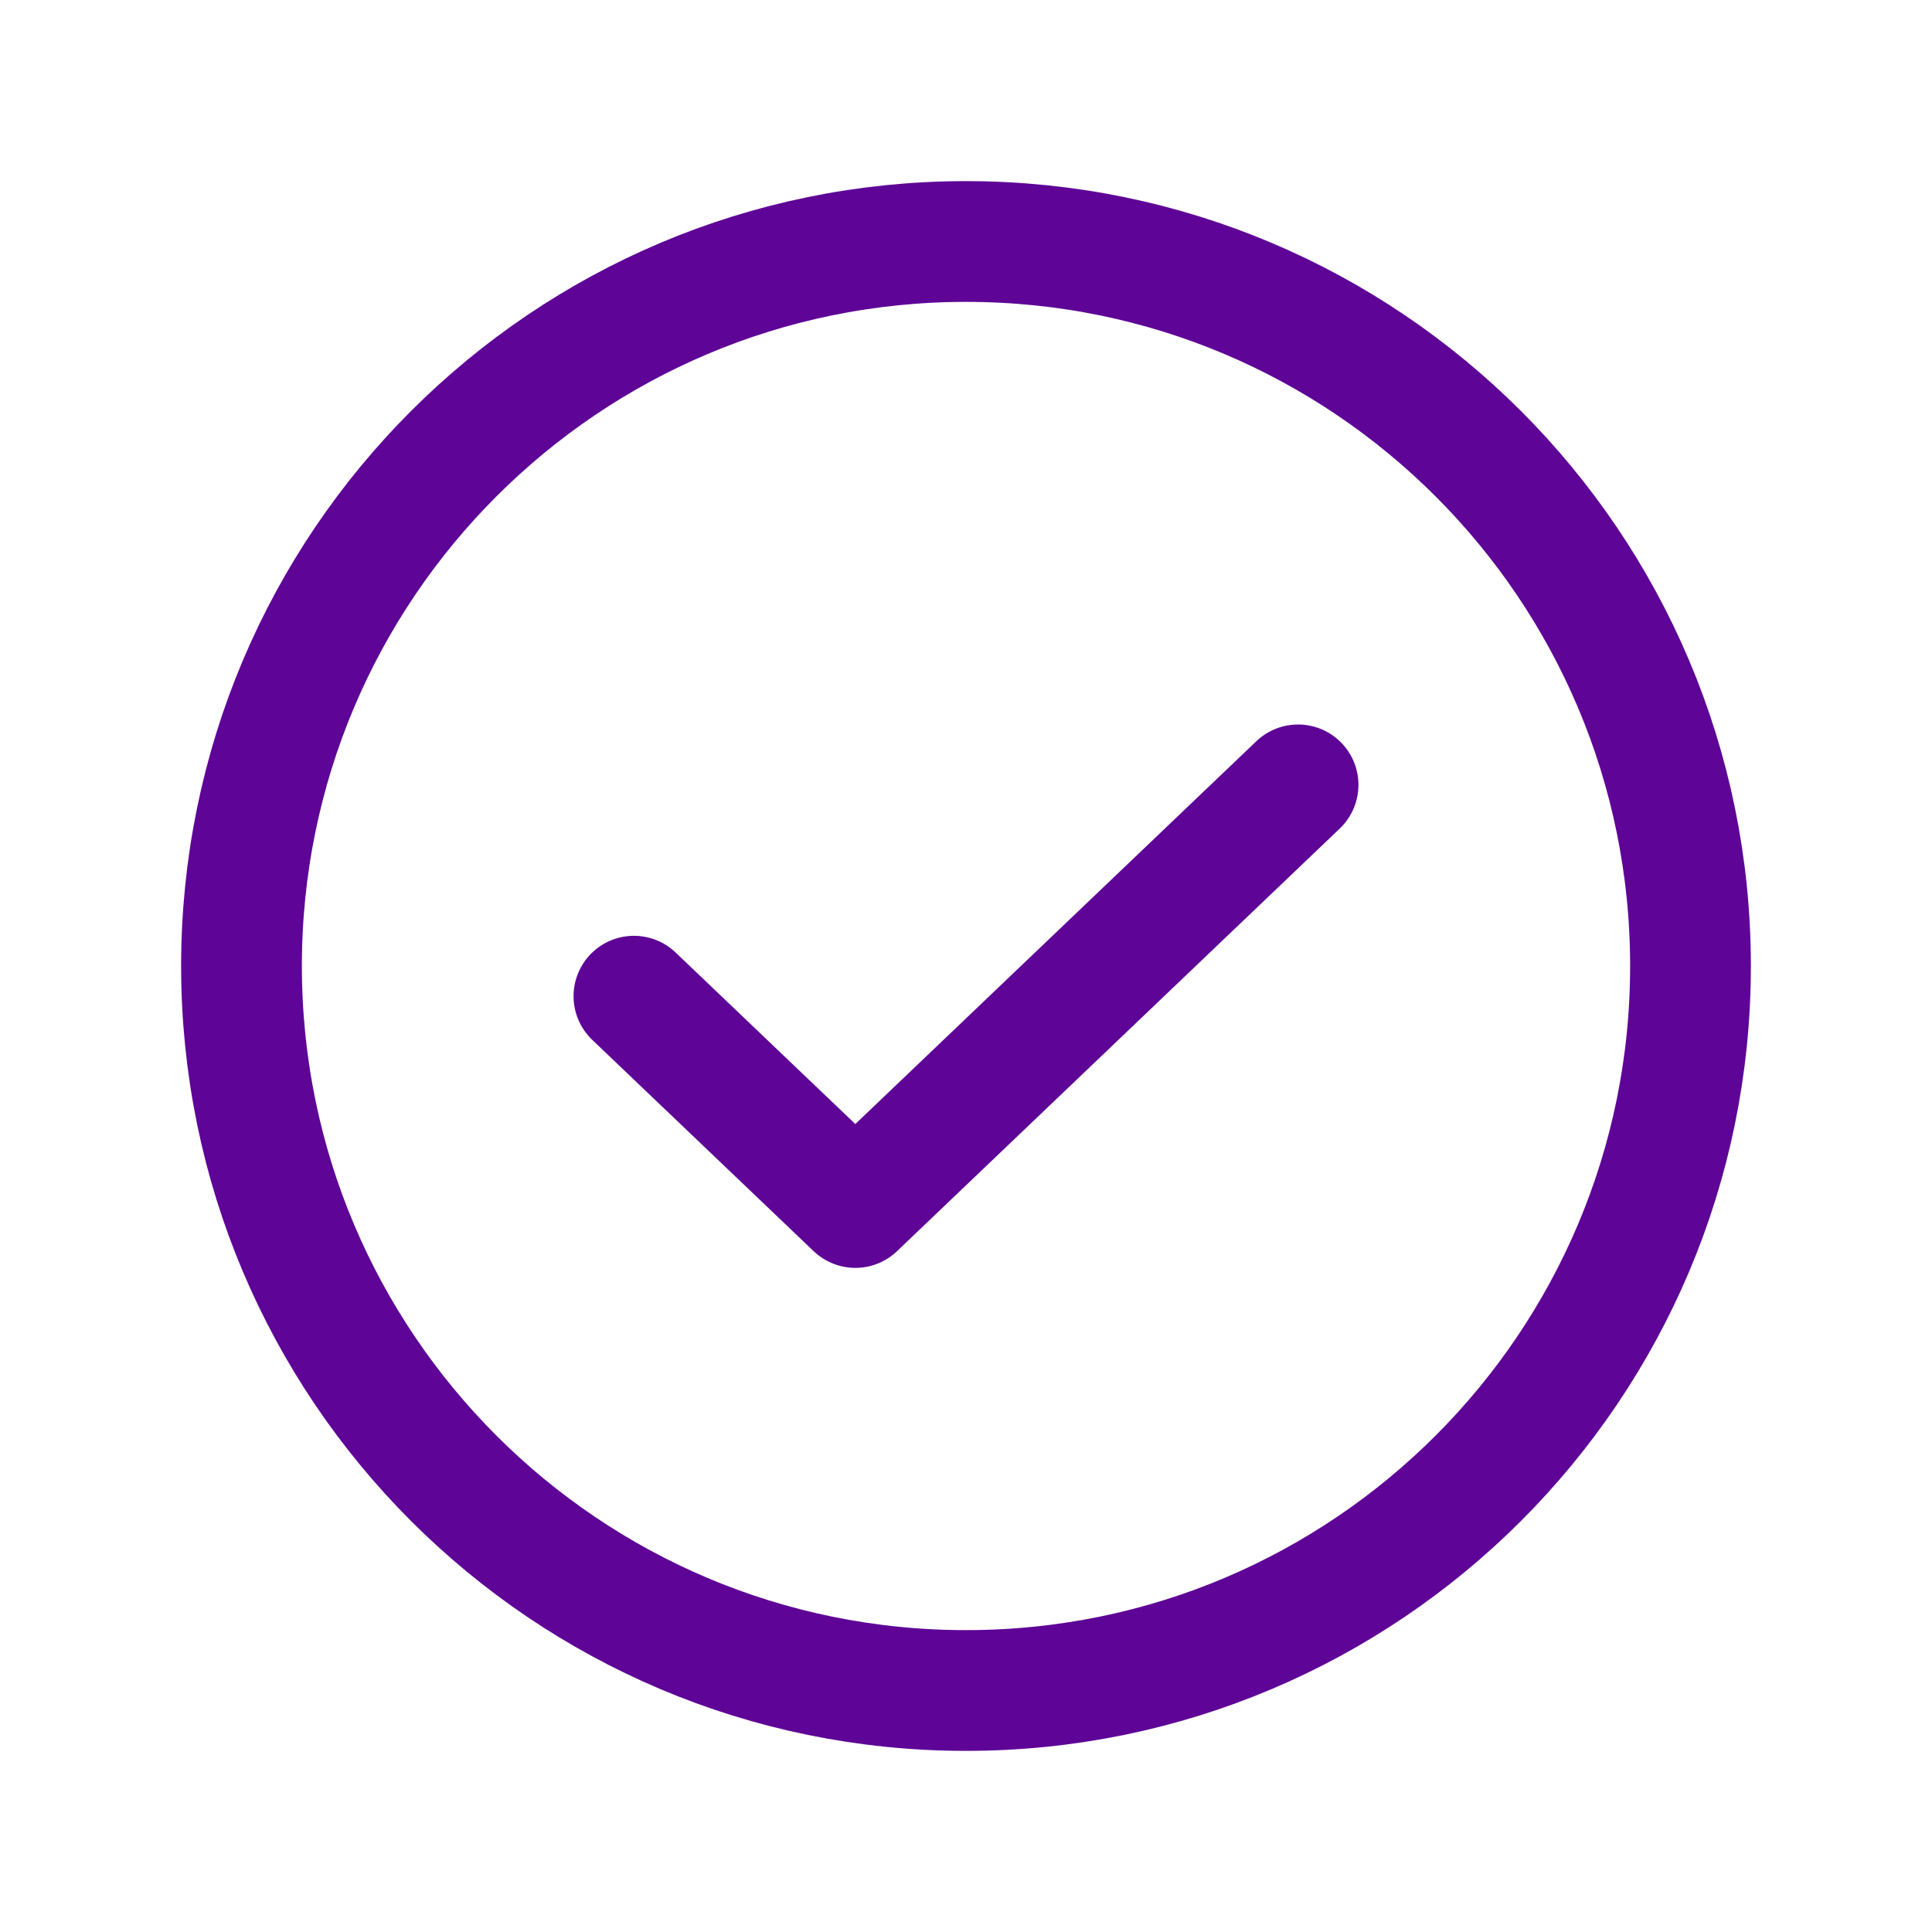
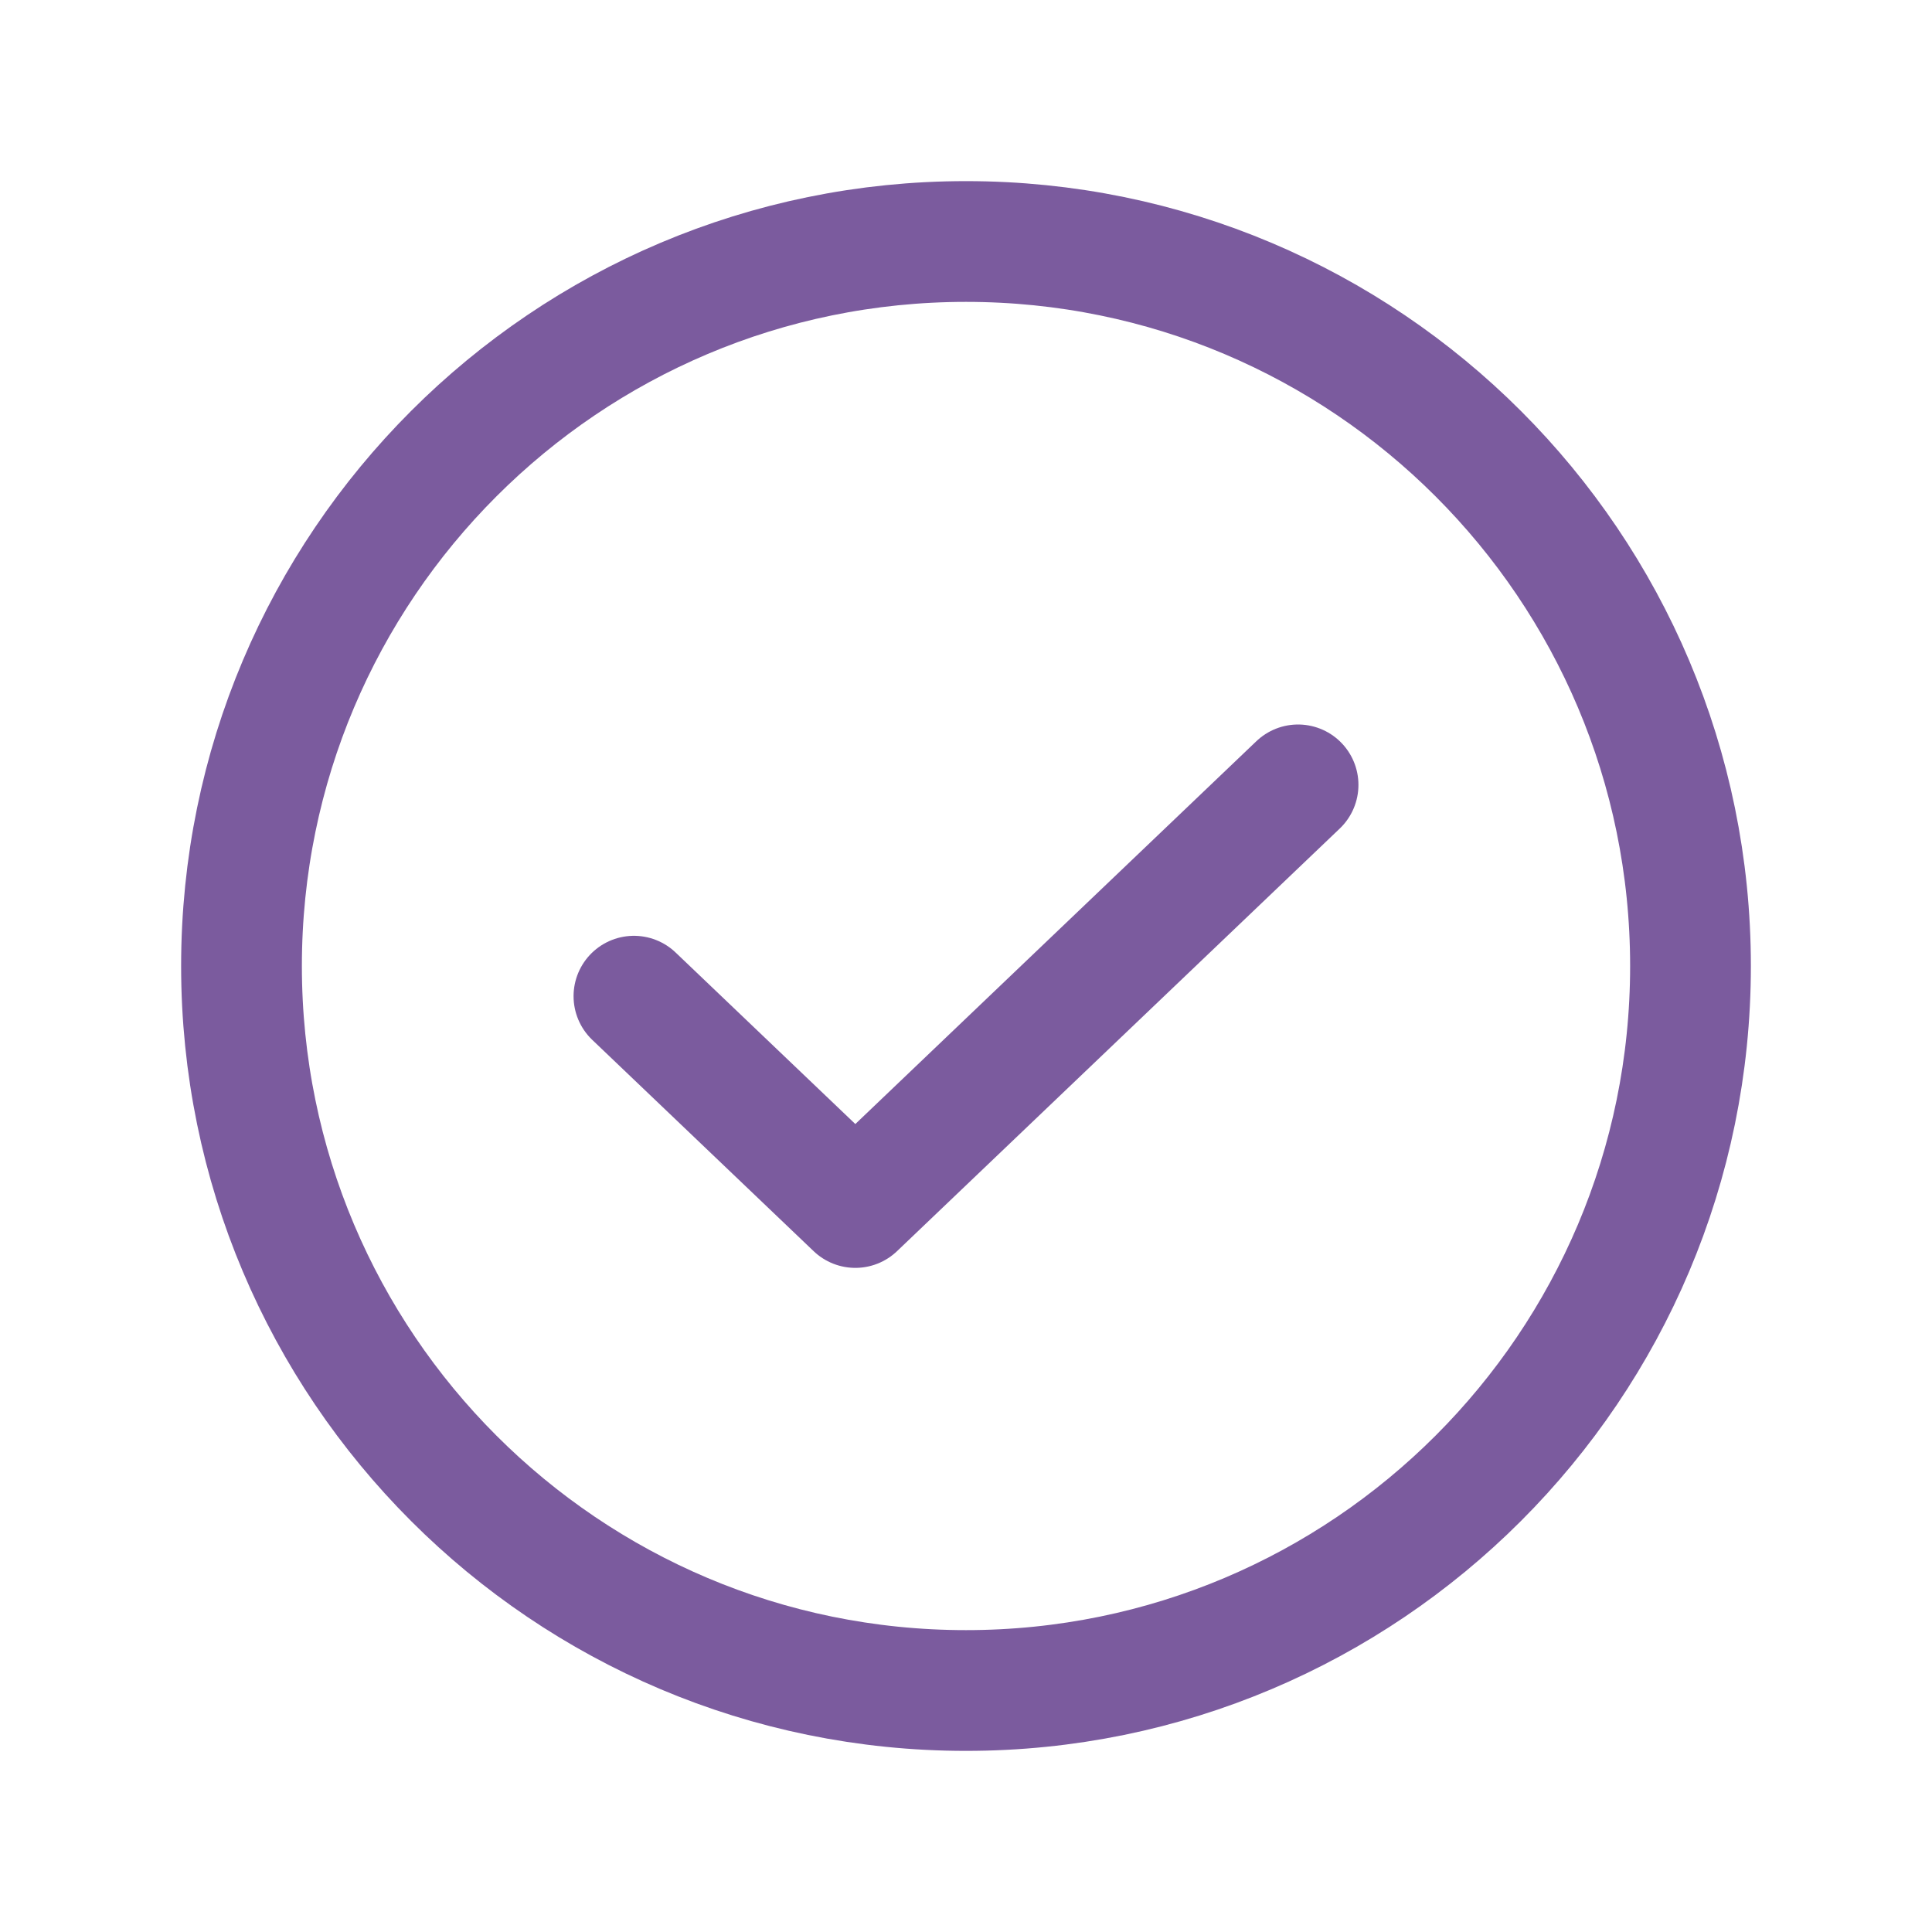
<svg xmlns="http://www.w3.org/2000/svg" width="20" height="20" viewBox="0 0 32 32" fill="none">
-   <path d="M21.5 13L14.167 20L10.5 16.5" stroke="#5E0496" stroke-width="2" stroke-linecap="round" stroke-linejoin="round" />
-   <path d="M16 28C22.627 28 28 22.627 28 16C28 9.373 22.627 4 16 4C9.373 4 4 9.373 4 16C4 22.627 9.373 28 16 28Z" stroke="#5E0496" stroke-width="2" stroke-linecap="round" stroke-linejoin="round" />
+   <path d="M21.5 13L14.167 20L10.5 16.5" stroke="#7b5b9e" stroke-width="2" stroke-linecap="round" stroke-linejoin="round" />
+   <path d="M16 28C22.627 28 28 22.627 28 16C28 9.373 22.627 4 16 4C9.373 4 4 9.373 4 16C4 22.627 9.373 28 16 28Z" stroke="#7b5b9e" stroke-width="2" stroke-linecap="round" stroke-linejoin="round" />
</svg>
